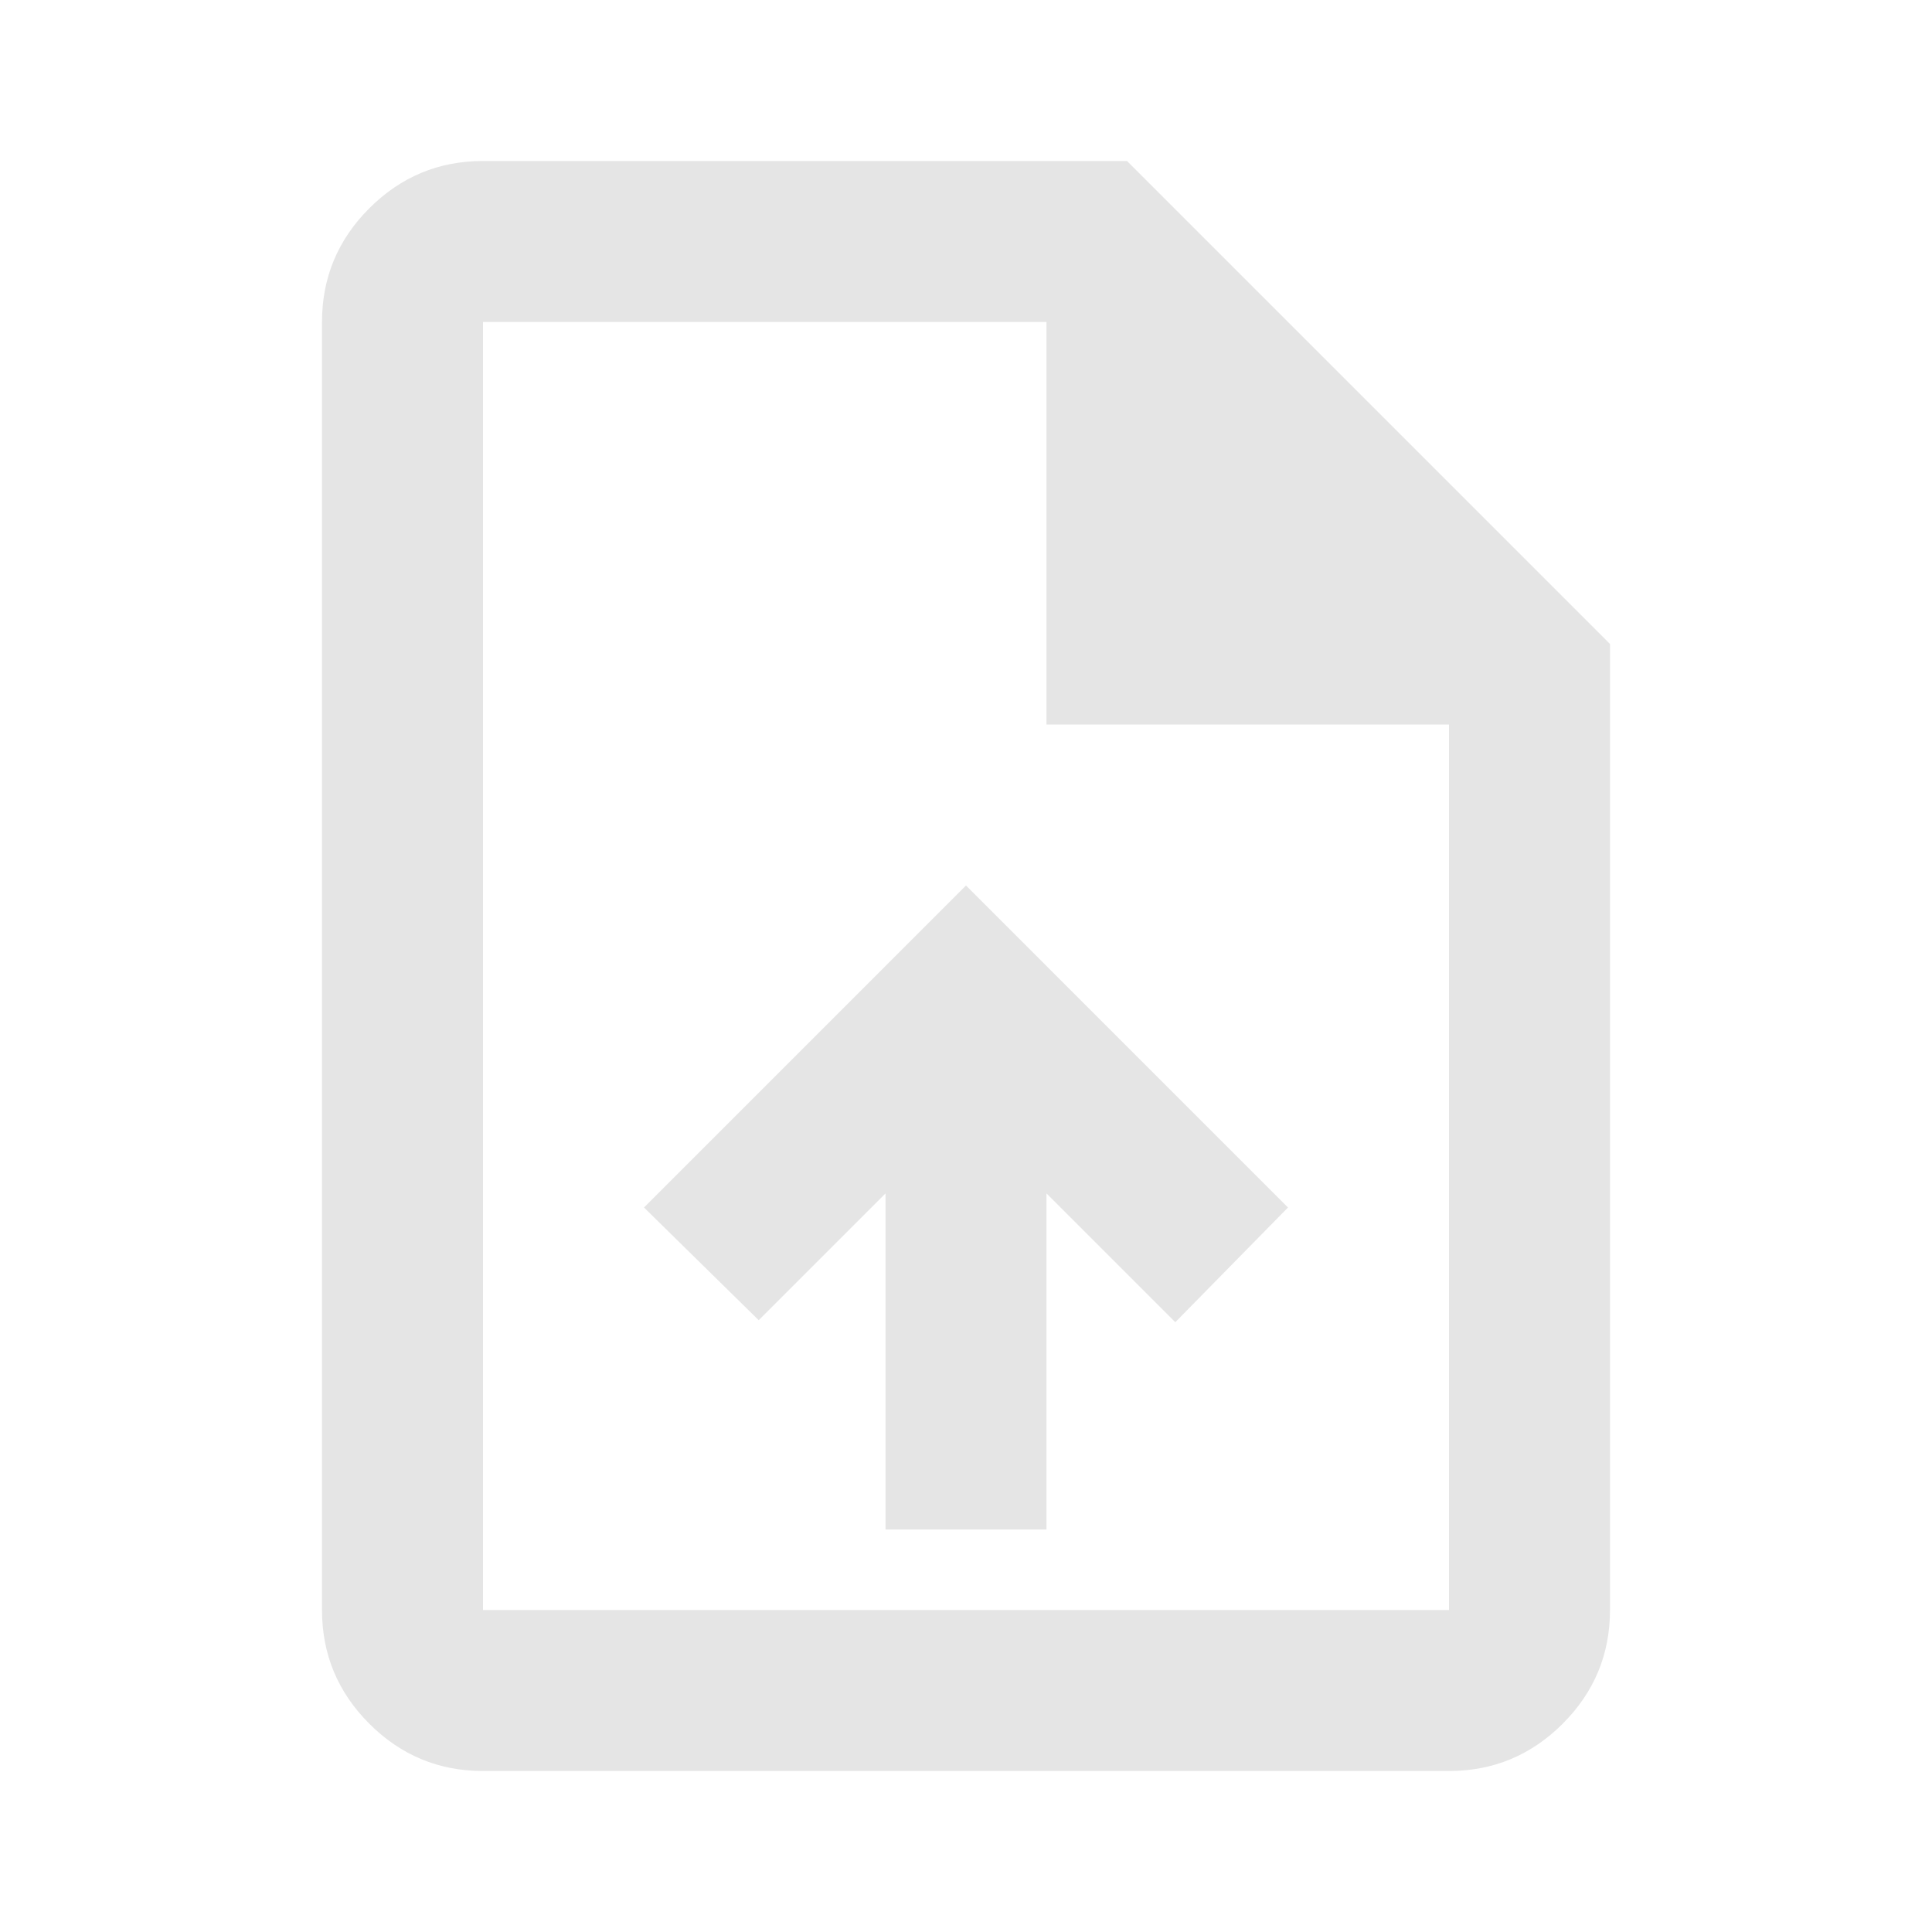
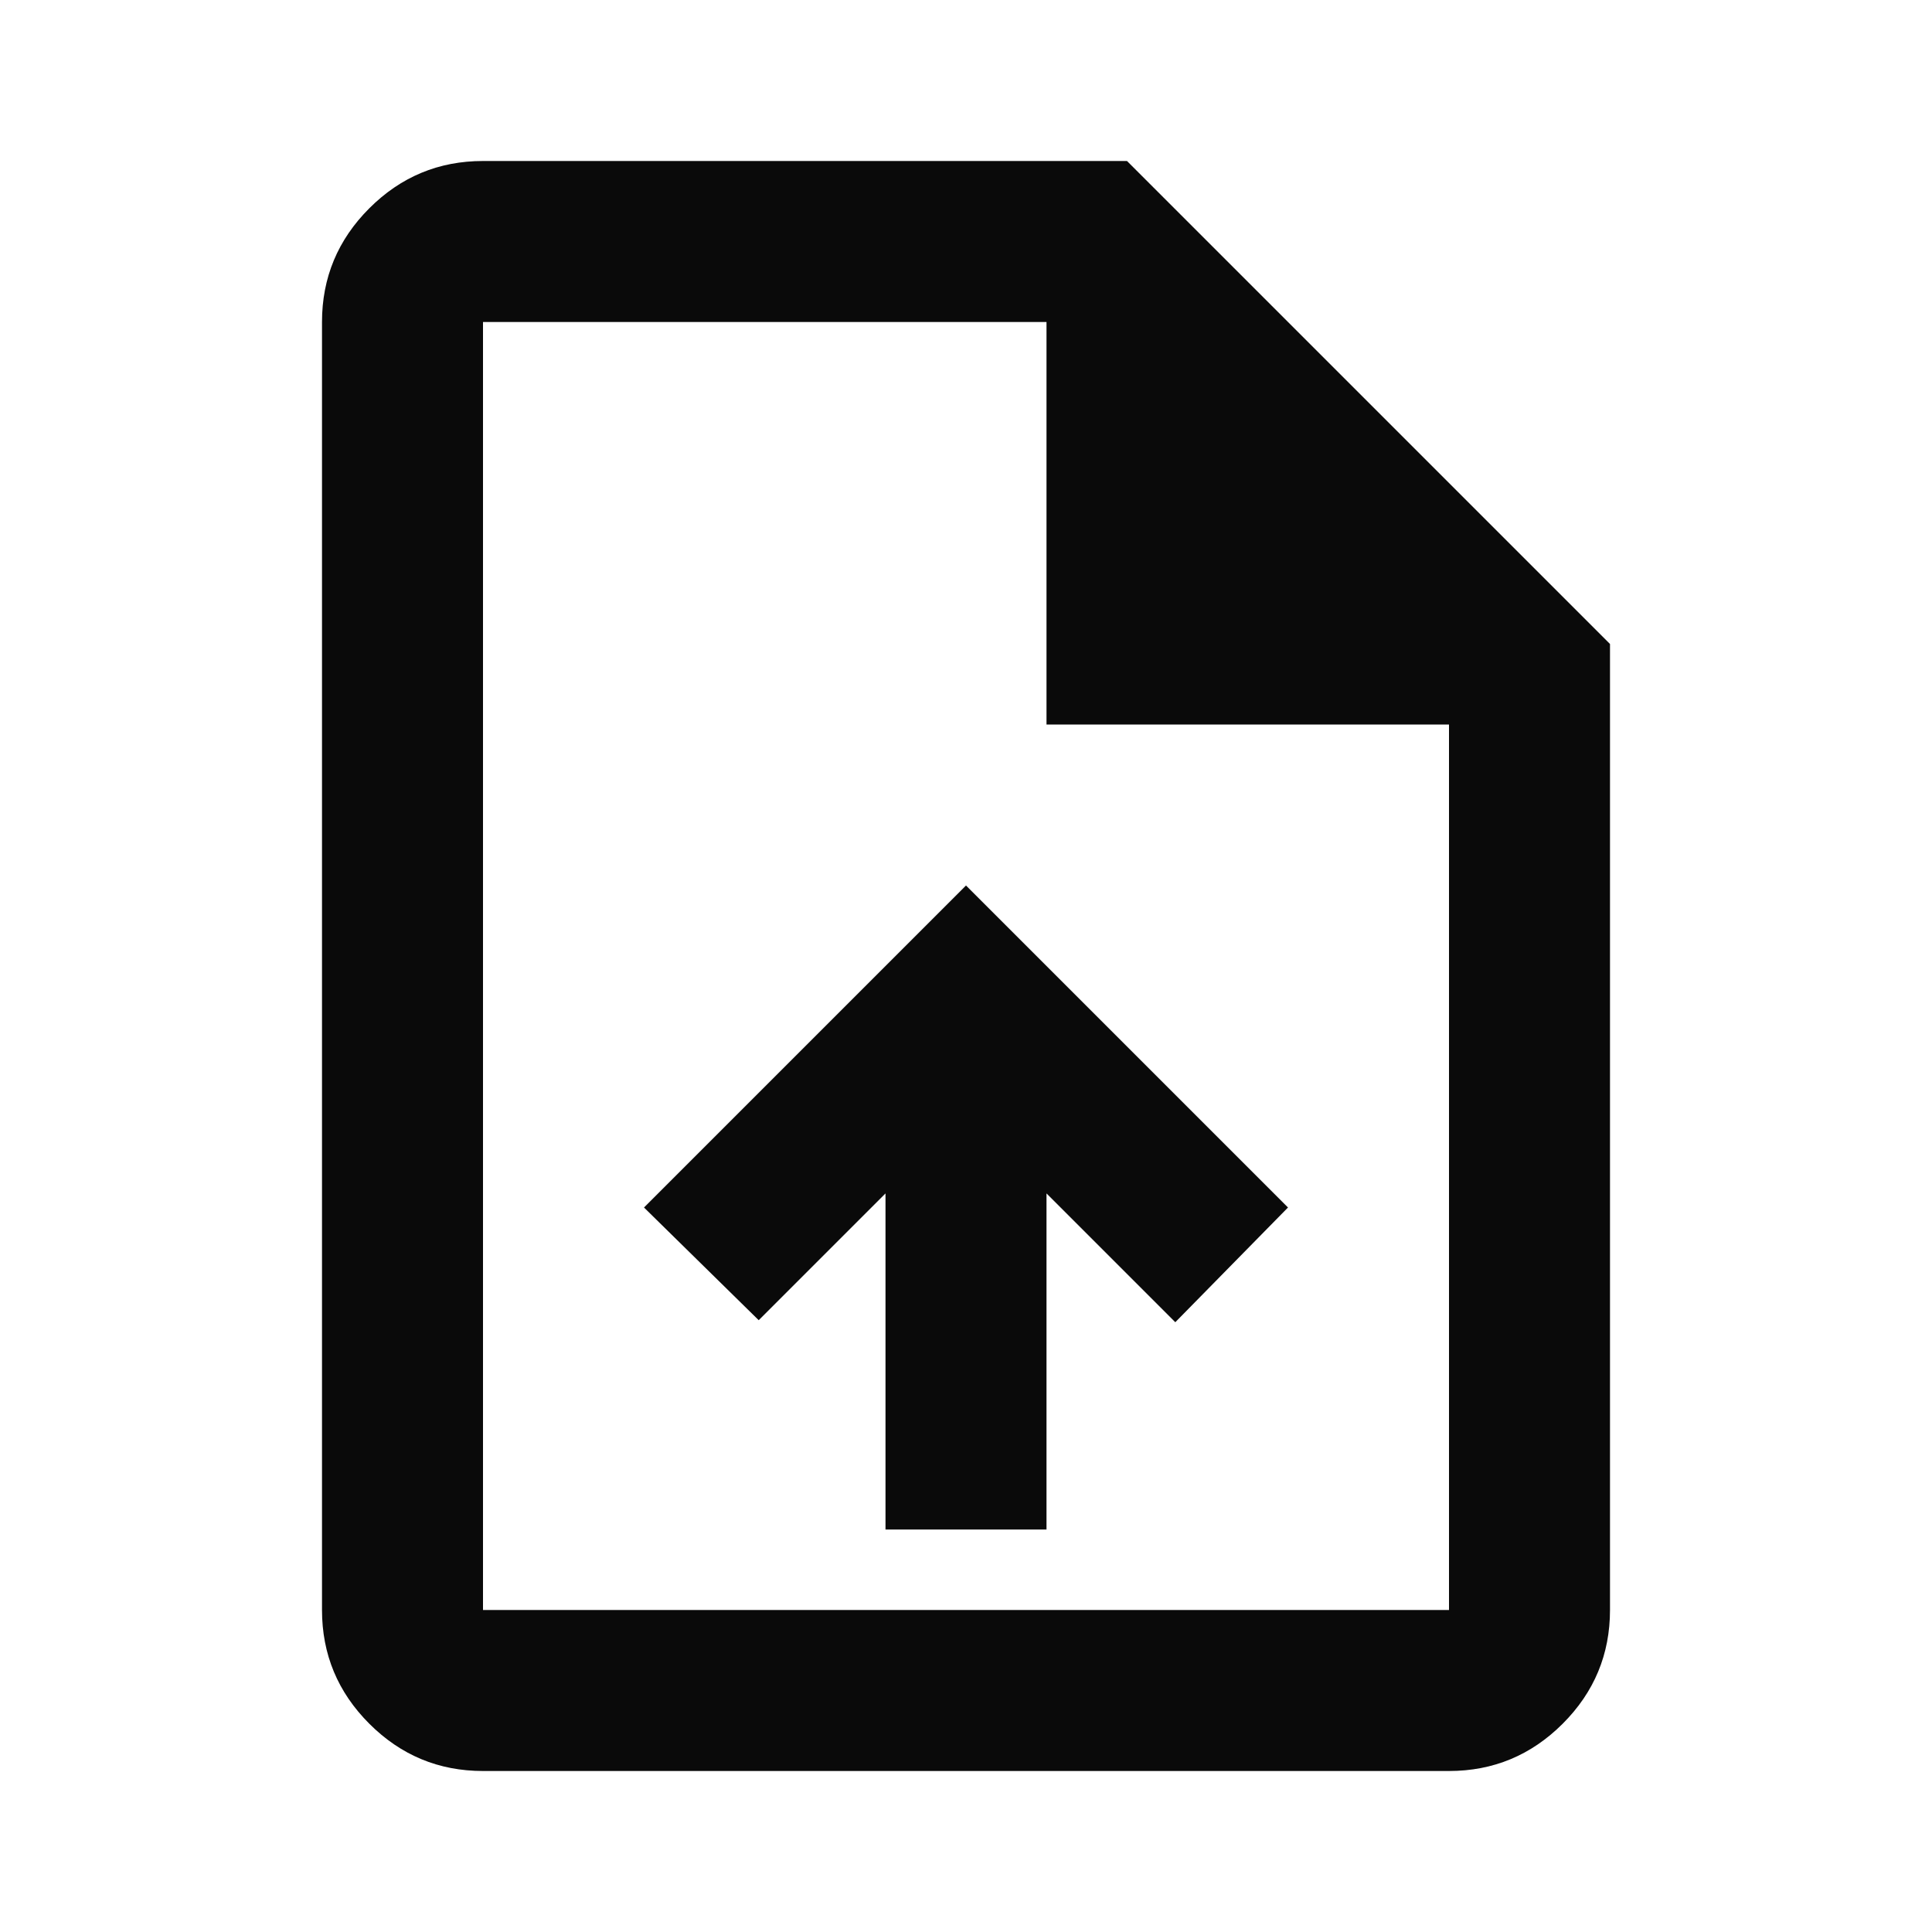
- <svg xmlns="http://www.w3.org/2000/svg" height="24px" viewBox="0 -960 960 960" width="24px" fill="#e5e5e5">
+ <svg xmlns="http://www.w3.org/2000/svg" height="24px" viewBox="0 -960 960 960" width="24px" fill="#0a0a0a">
  <path d="M440-200h80v-167l64 64 56-57-160-160-160 160 57 56 63-63v167ZM240-80q-33 0-56.5-23.5T160-160v-640q0-33 23.5-56.5T240-880h320l240 240v480q0 33-23.5 56.5T720-80H240Zm280-520v-200H240v640h480v-440H520ZM240-800v200-200 640-640Z" />
</svg>
